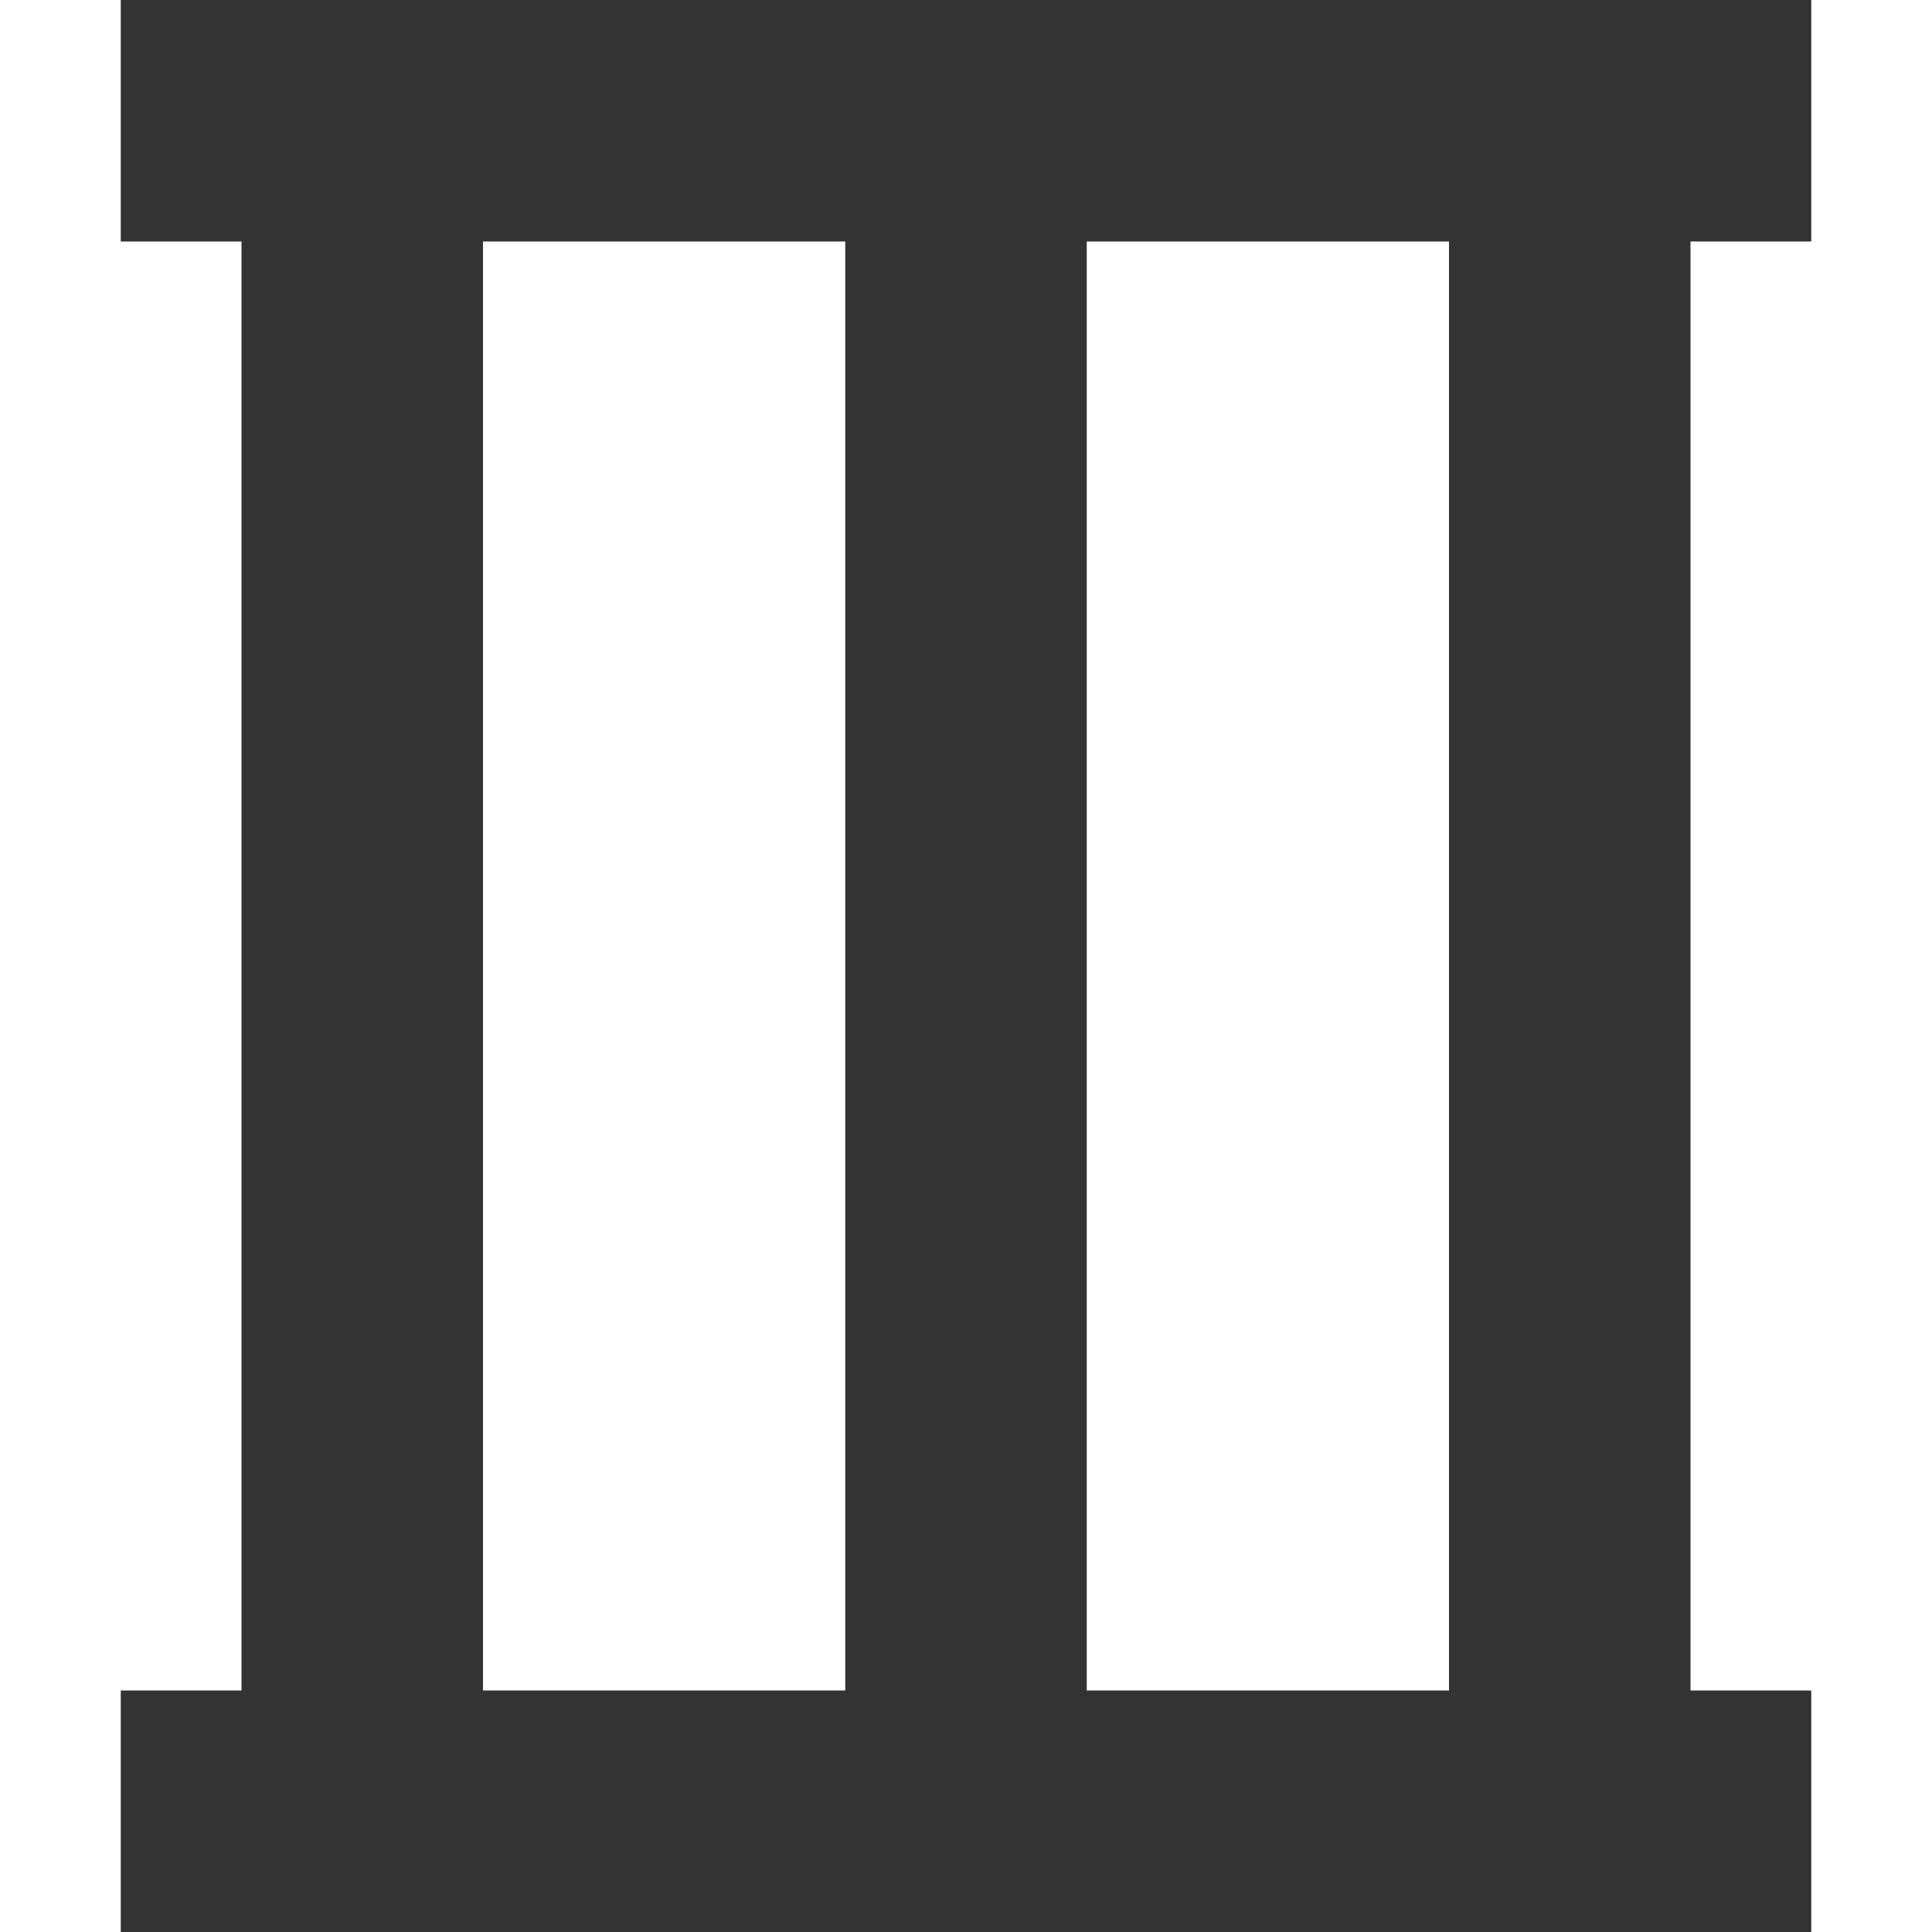
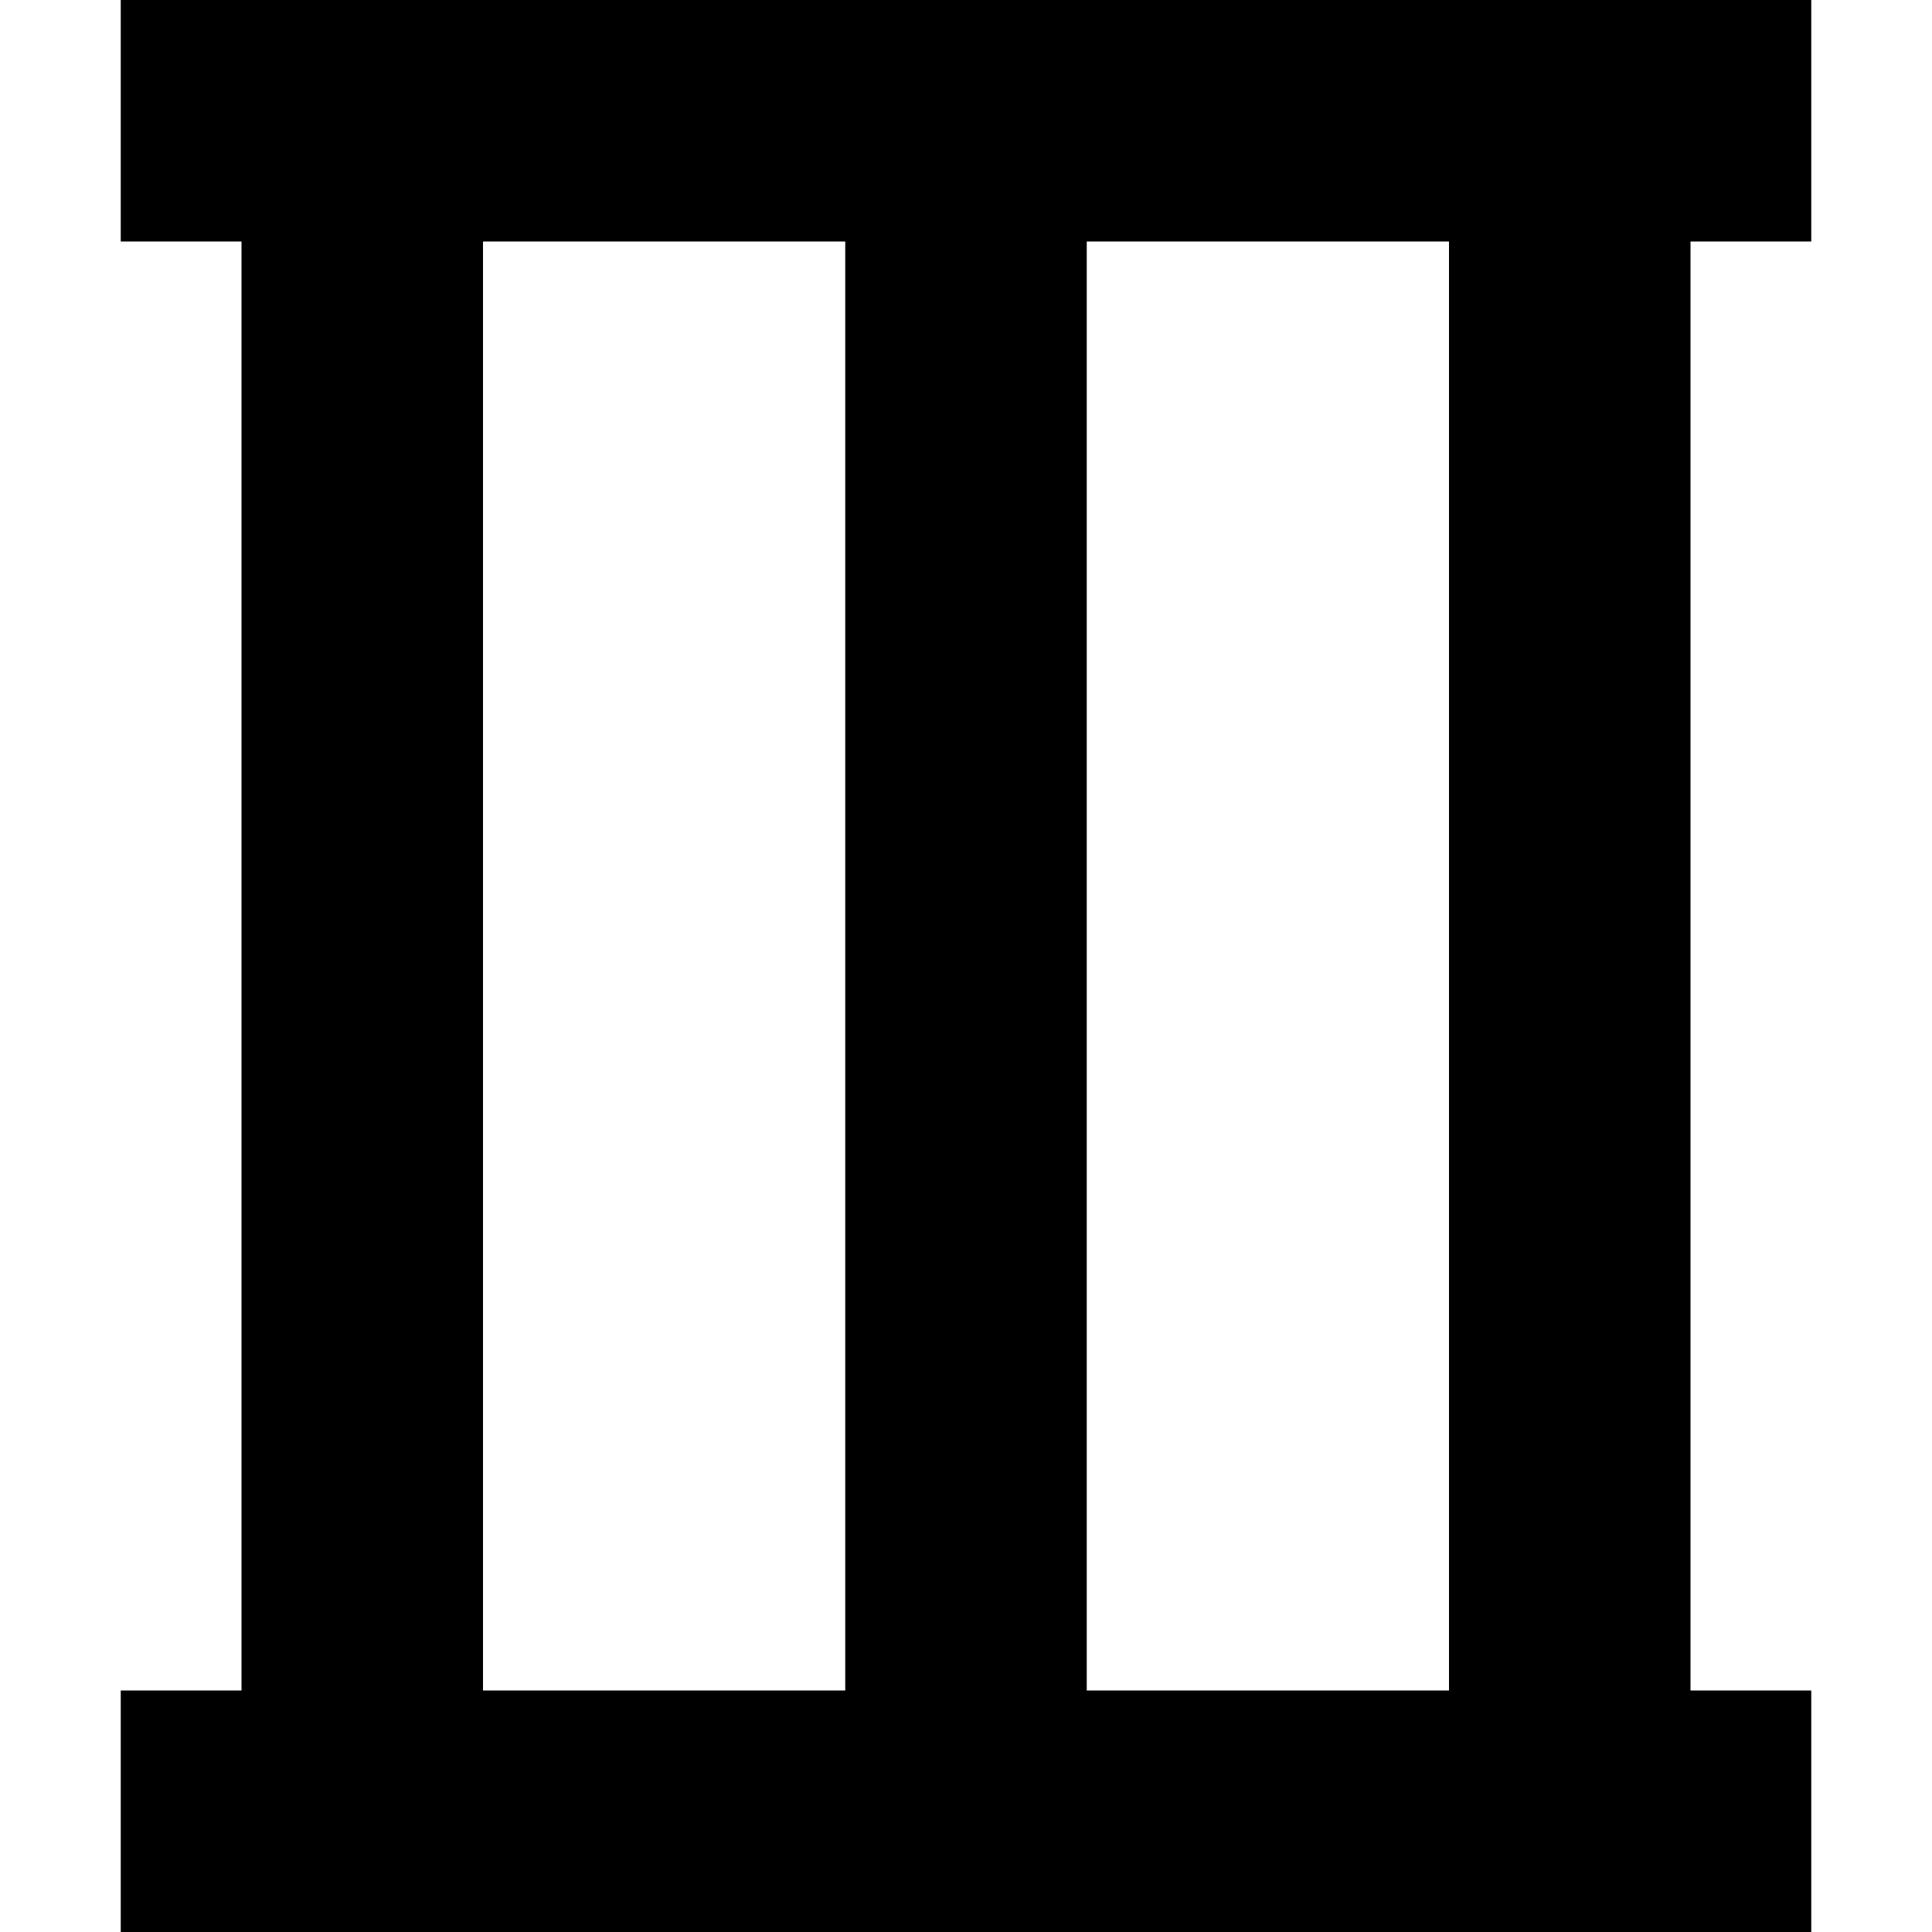
<svg xmlns="http://www.w3.org/2000/svg" viewBox="0 0 16 16" width="16" height="16">
-   <line x1="3" y1="1" x2="3" y2="15" stroke="#333333" stroke-width="2" />
-   <line x1="8" y1="1" x2="8" y2="15" stroke="#333333" stroke-width="2" />
-   <line x1="13" y1="1" x2="13" y2="15" stroke="#333333" stroke-width="2" />
-   <line x1="1" y1="1" x2="15" y2="1" stroke="#333333" stroke-width="2" />
-   <line x1="1" y1="15" x2="15" y2="15" stroke="#333333" stroke-width="2" />
+   <line x1="3" y1="1" x2="3" y2="15" stroke="currentColor" stroke-width="2" />
+   <line x1="8" y1="1" x2="8" y2="15" stroke="currentColor" stroke-width="2" />
+   <line x1="13" y1="1" x2="13" y2="15" stroke="currentColor" stroke-width="2" />
+   <line x1="1" y1="1" x2="15" y2="1" stroke="currentColor" stroke-width="2" />
+   <line x1="1" y1="15" x2="15" y2="15" stroke="currentColor" stroke-width="2" />
</svg>
